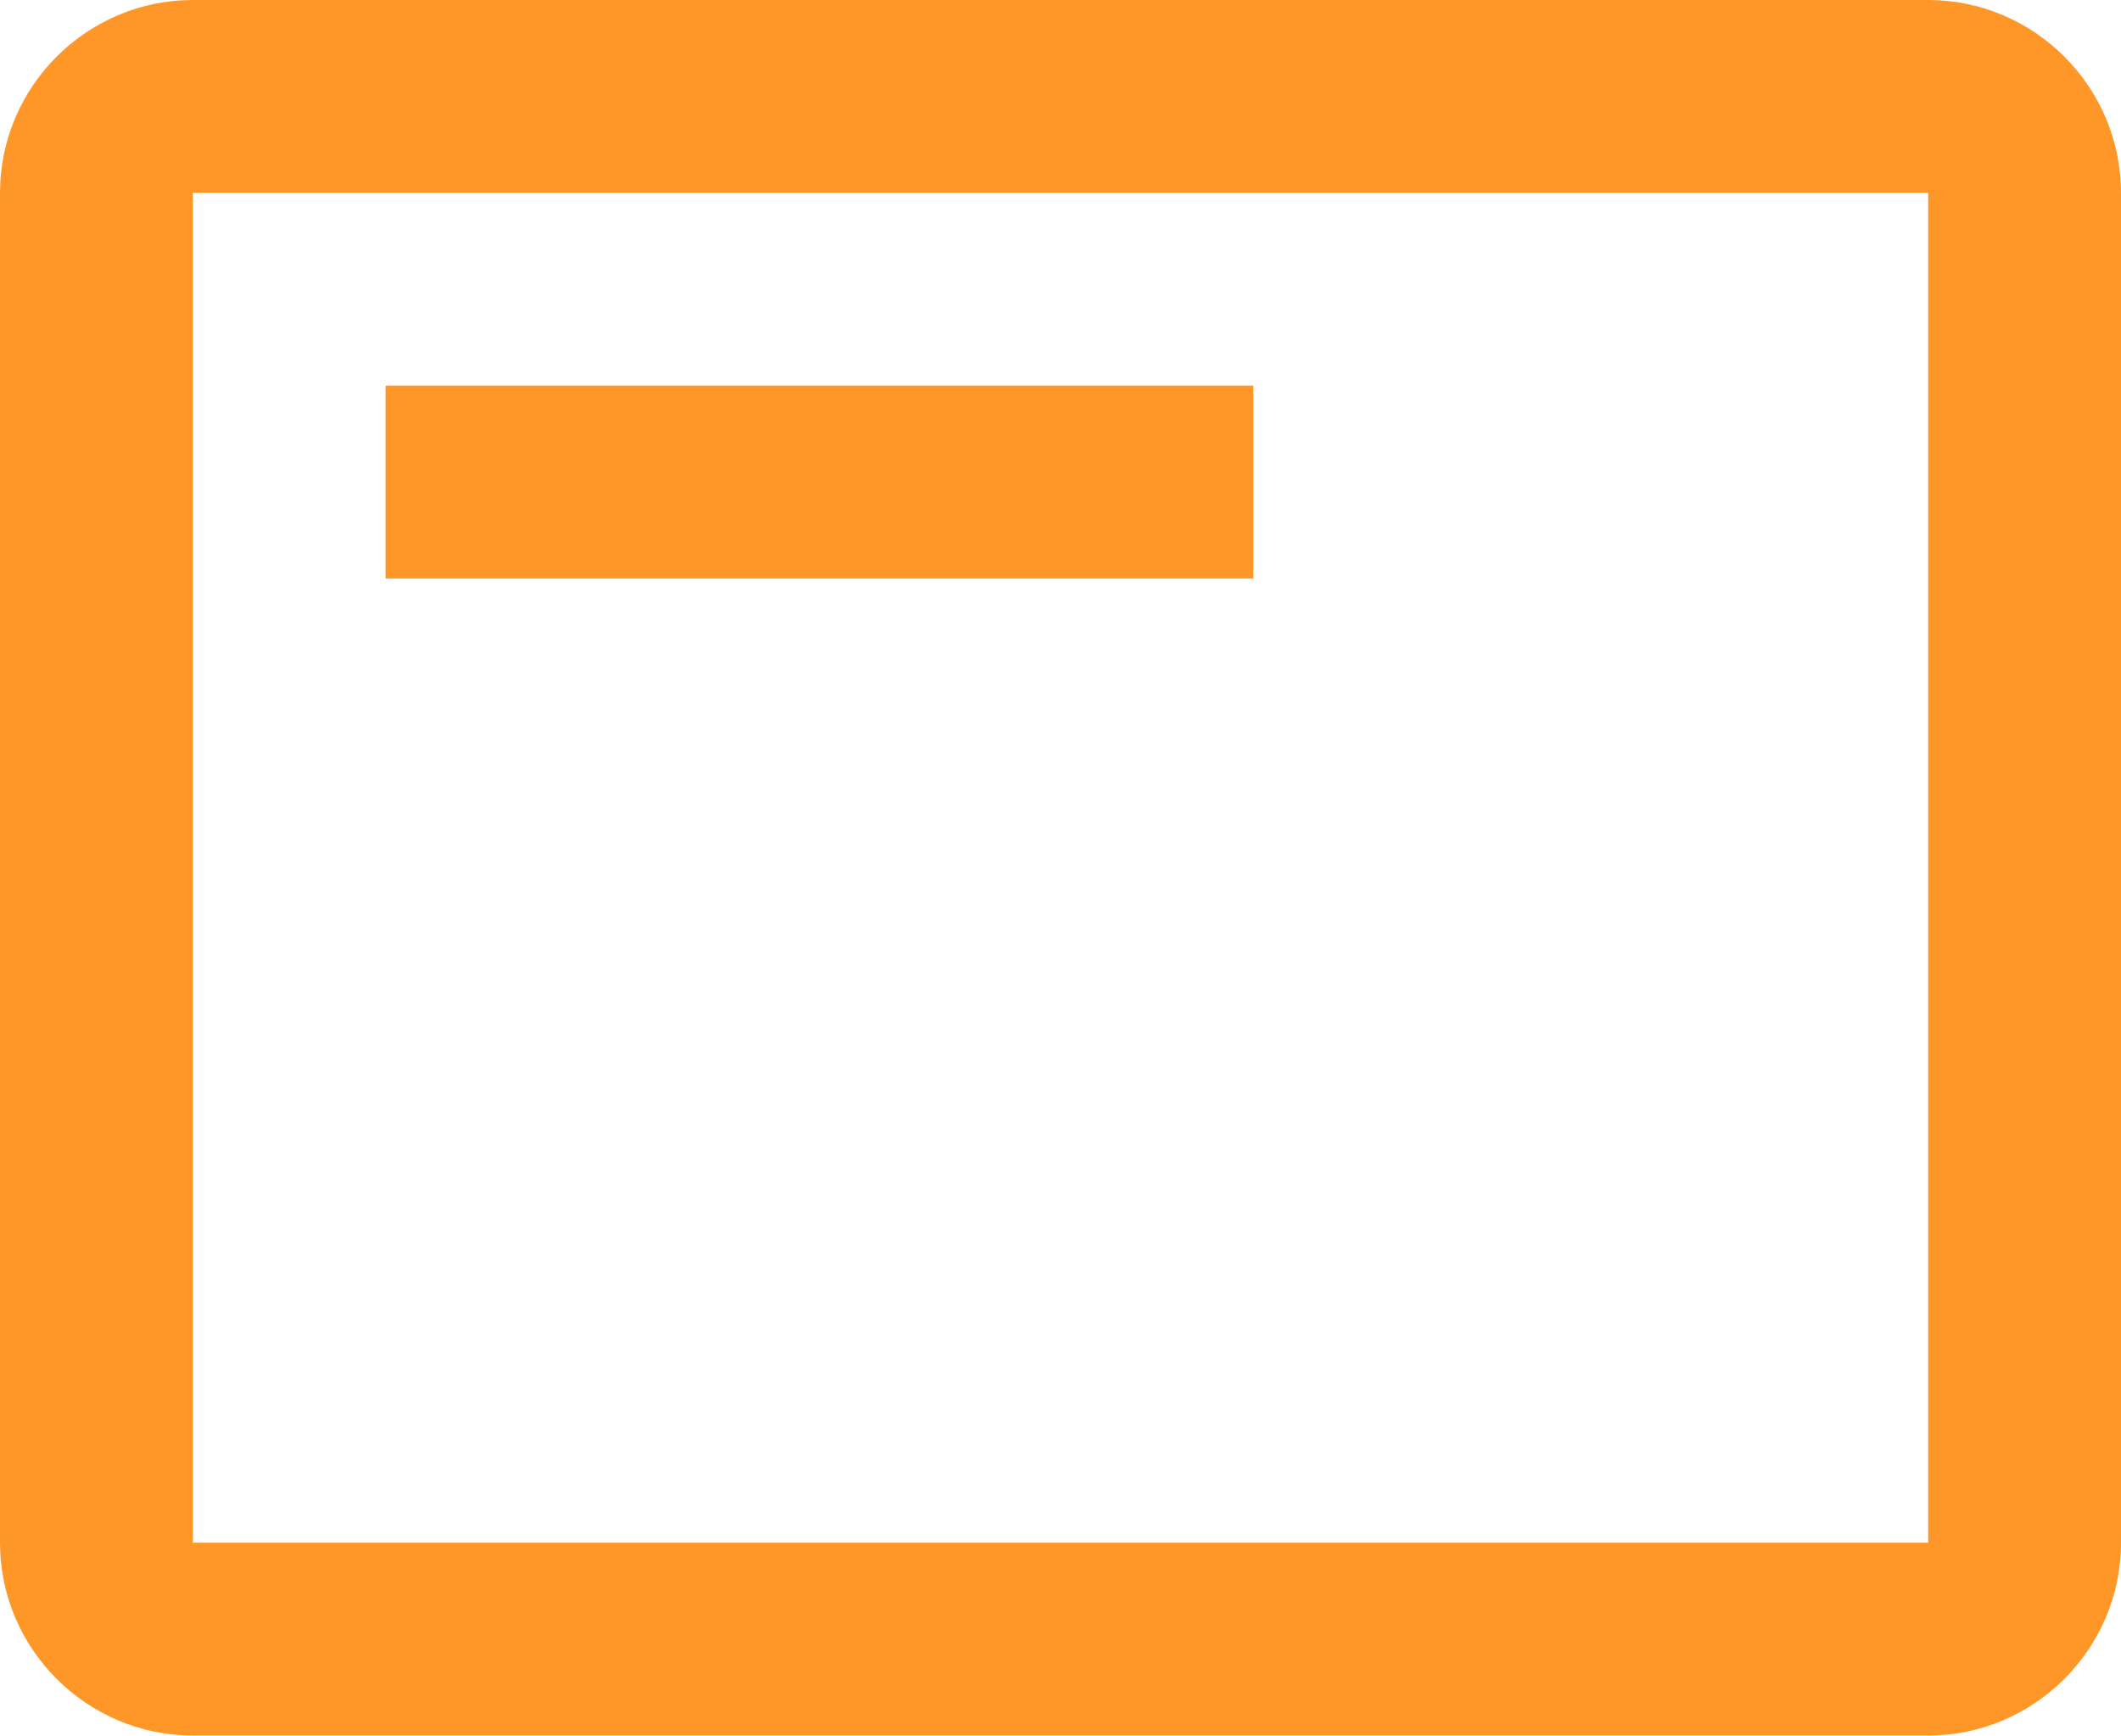
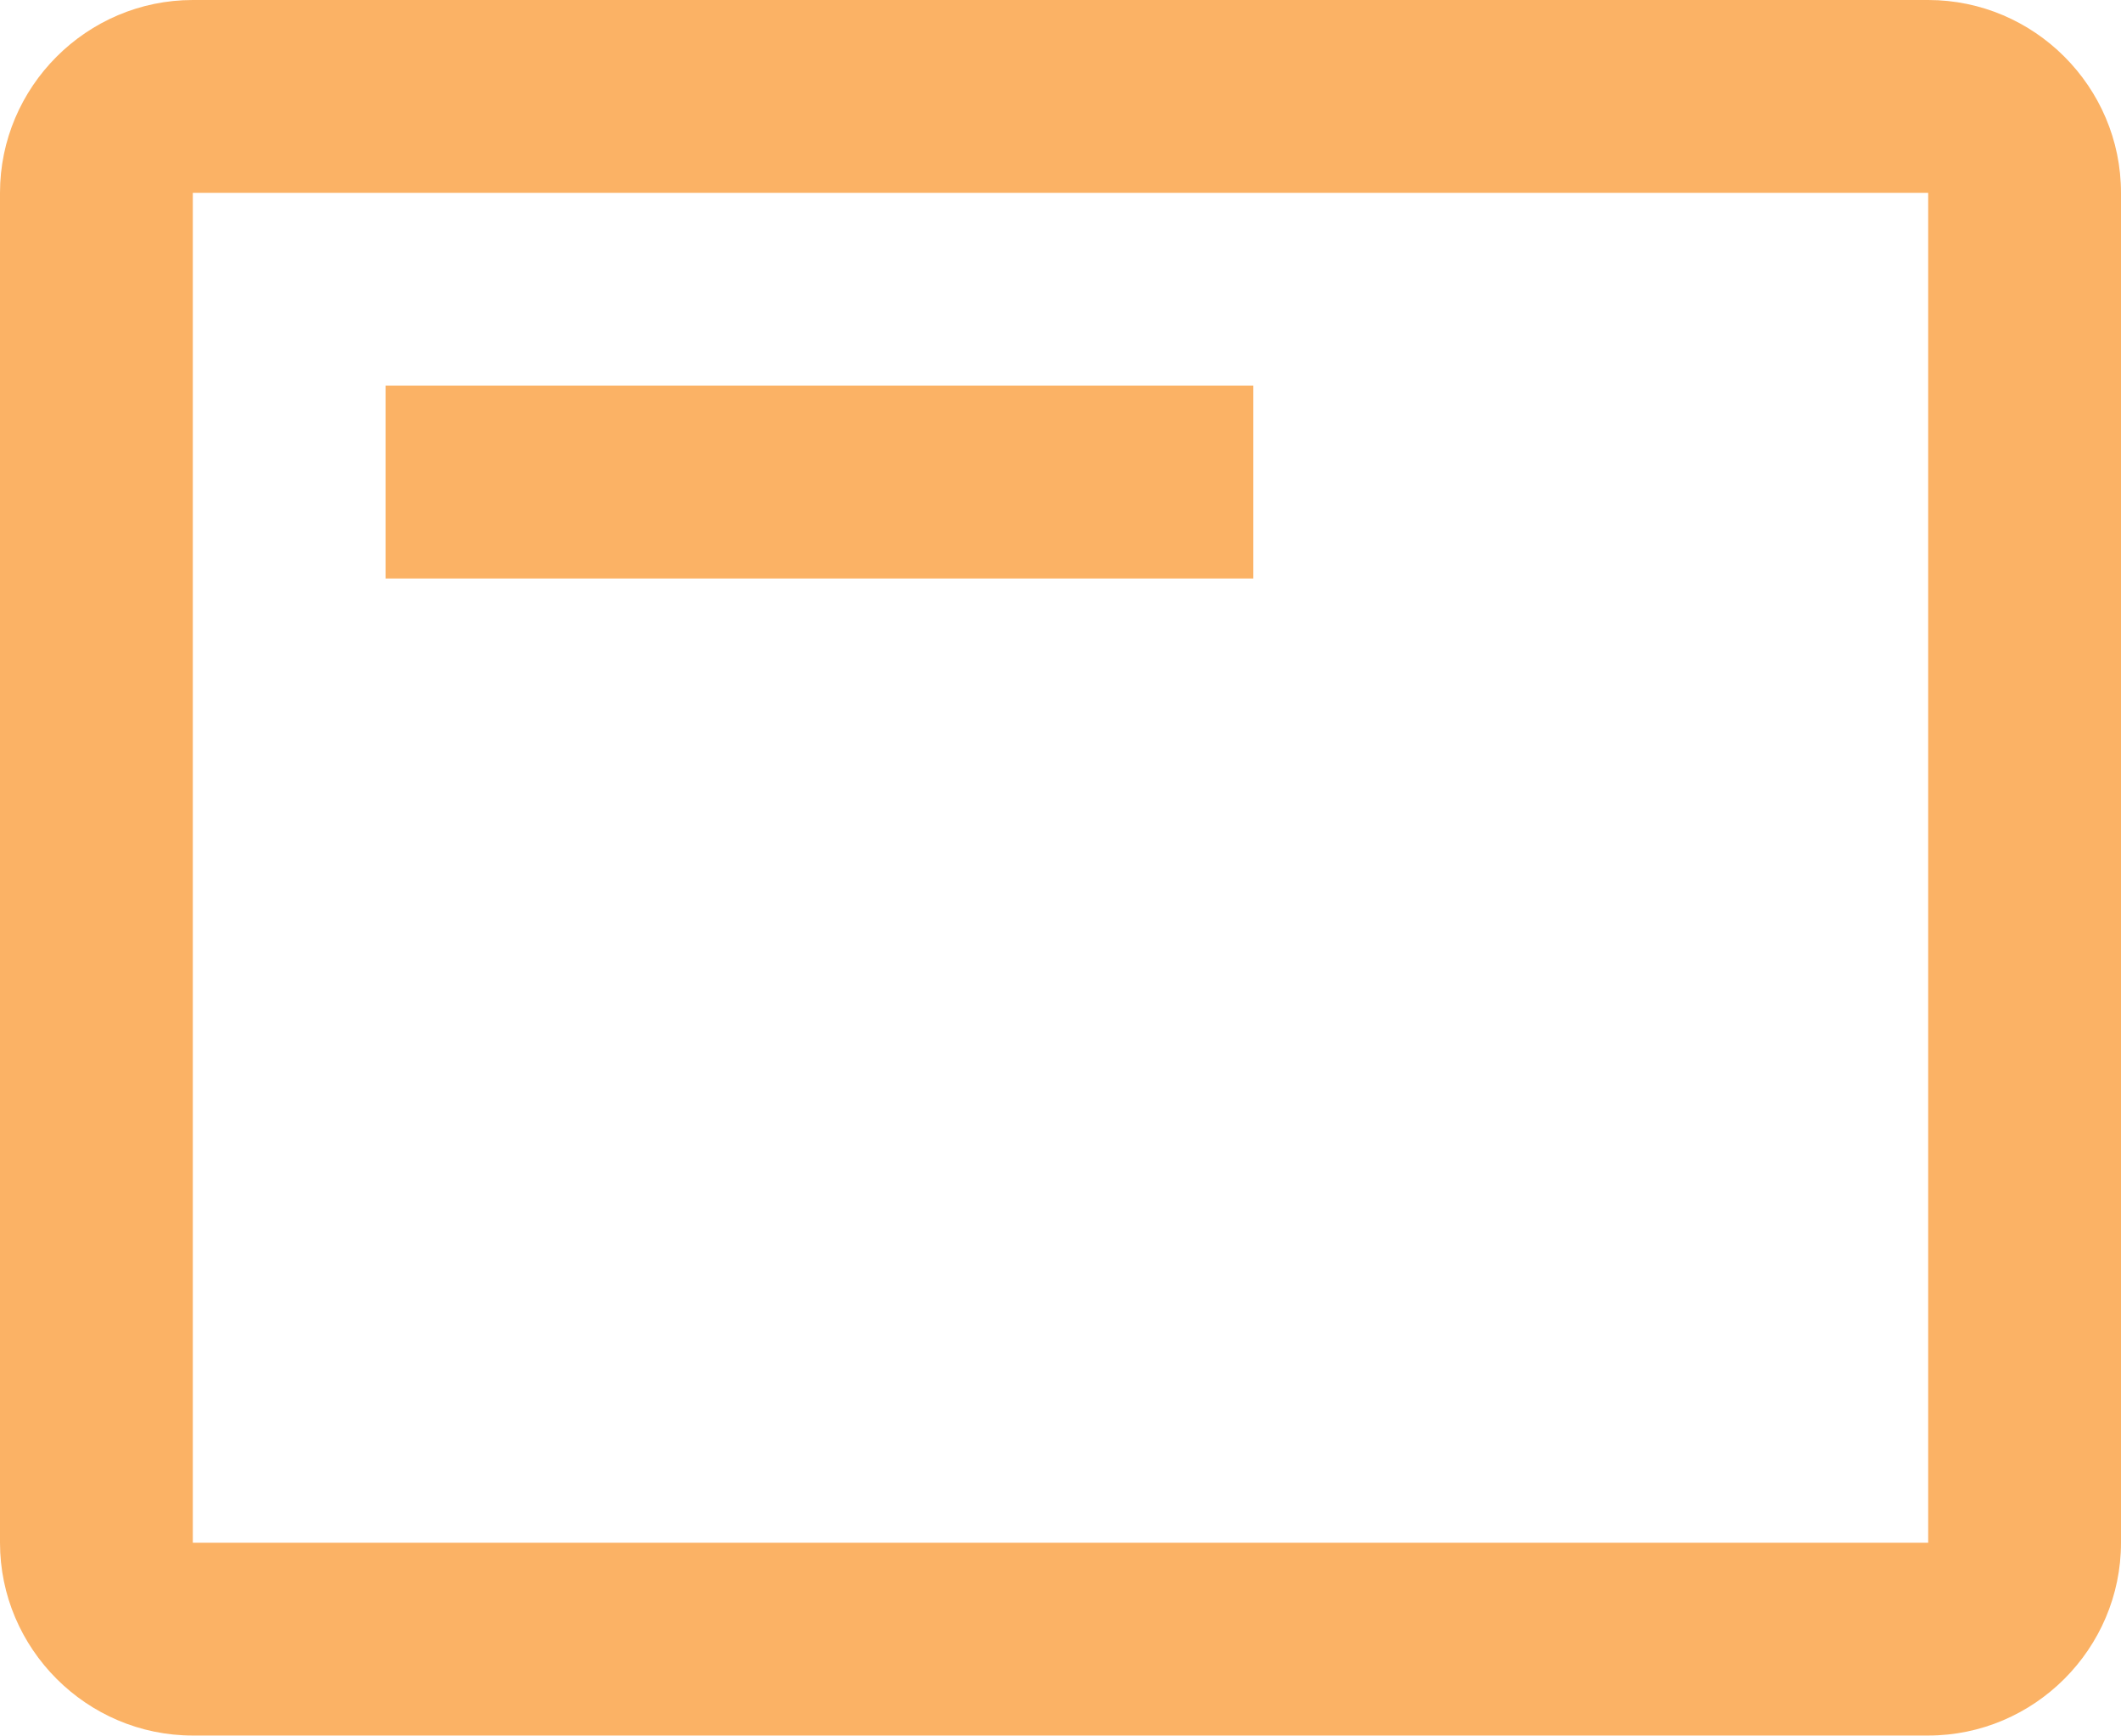
- <svg xmlns="http://www.w3.org/2000/svg" width="22" height="18" viewBox="0 0 22 18" fill="#FF9728">
-   <path d="M20 0H2C0.9 0 0 0.9 0 2V16C0 17.1 0.9 18 2 18H20C21.1 18 22 17.1 22 16V2C22 0.9 21.1 0 20 0ZM20 16H2V2H20V16ZM4 4H13V6H4V4Z" fill="#FF9728" />
+ <svg xmlns="http://www.w3.org/2000/svg" width="22" height="18" viewBox="0 0 22 18" fill="#FBB265">
+   <path d="M20 0H2C0.9 0 0 0.9 0 2V16C0 17.1 0.9 18 2 18H20C21.1 18 22 17.1 22 16V2C22 0.9 21.1 0 20 0ZM20 16H2V2H20V16ZM4 4H13V6H4V4Z" fill="#FBB265" />
</svg>
